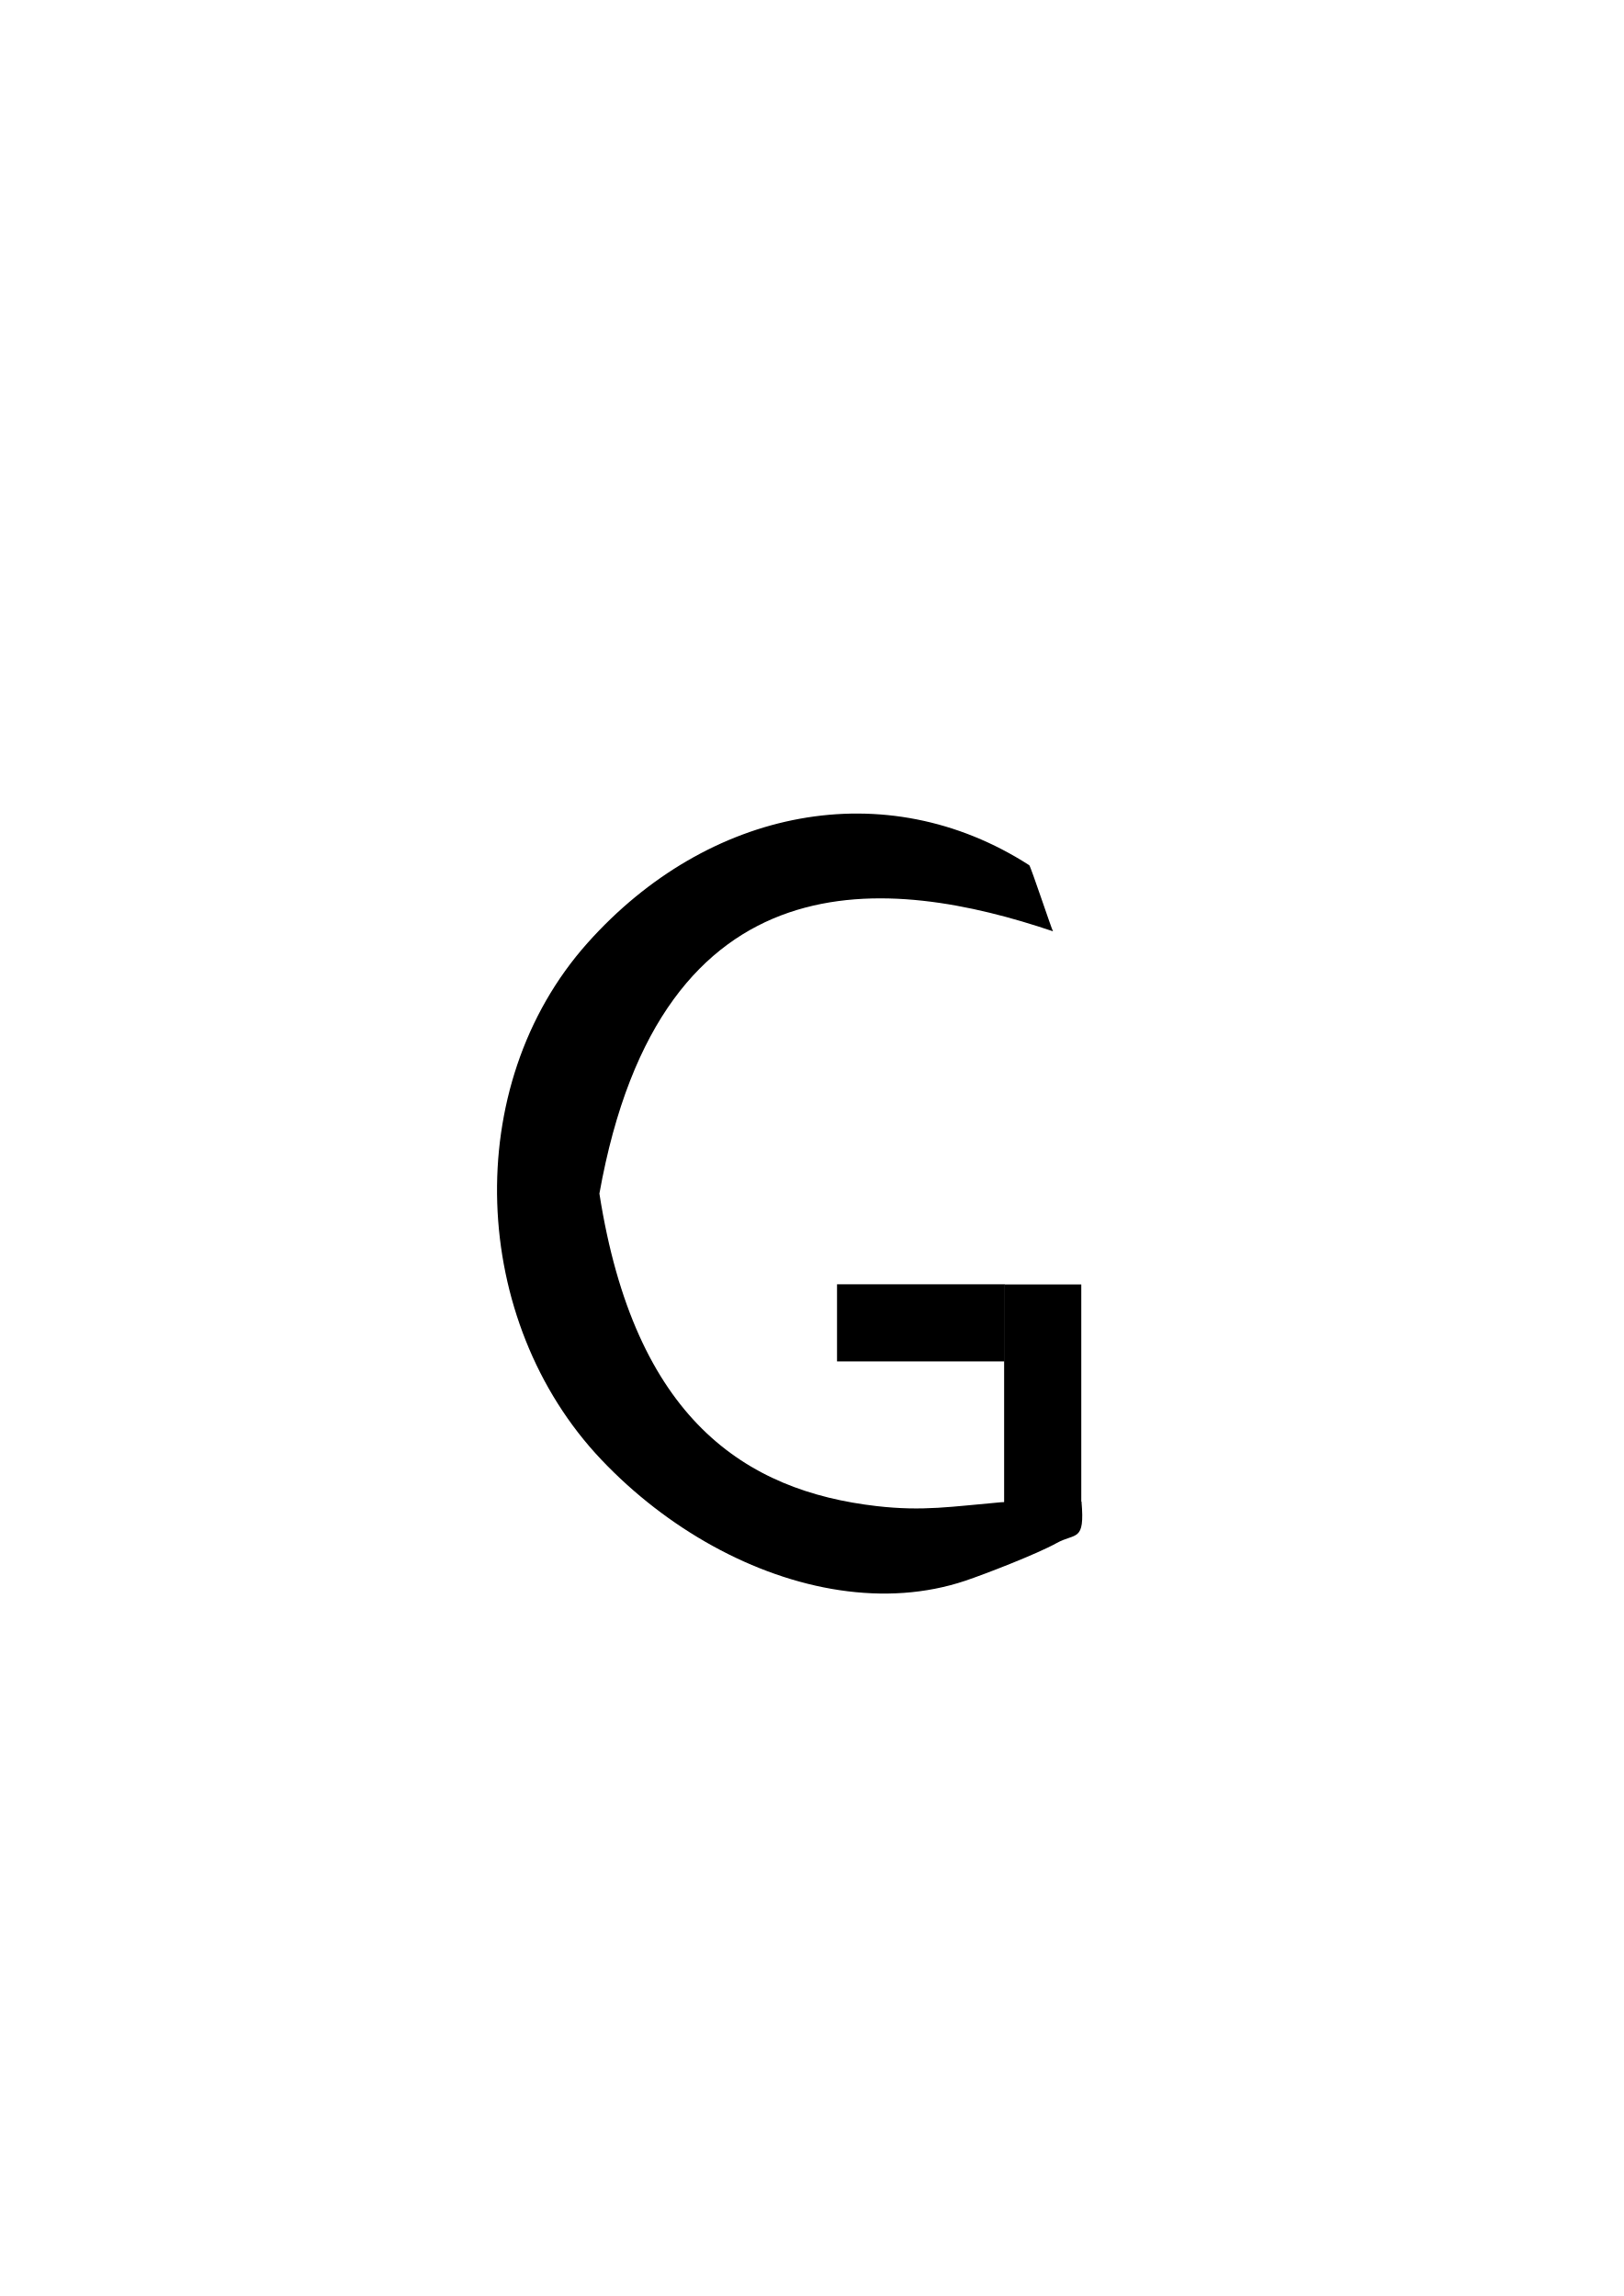
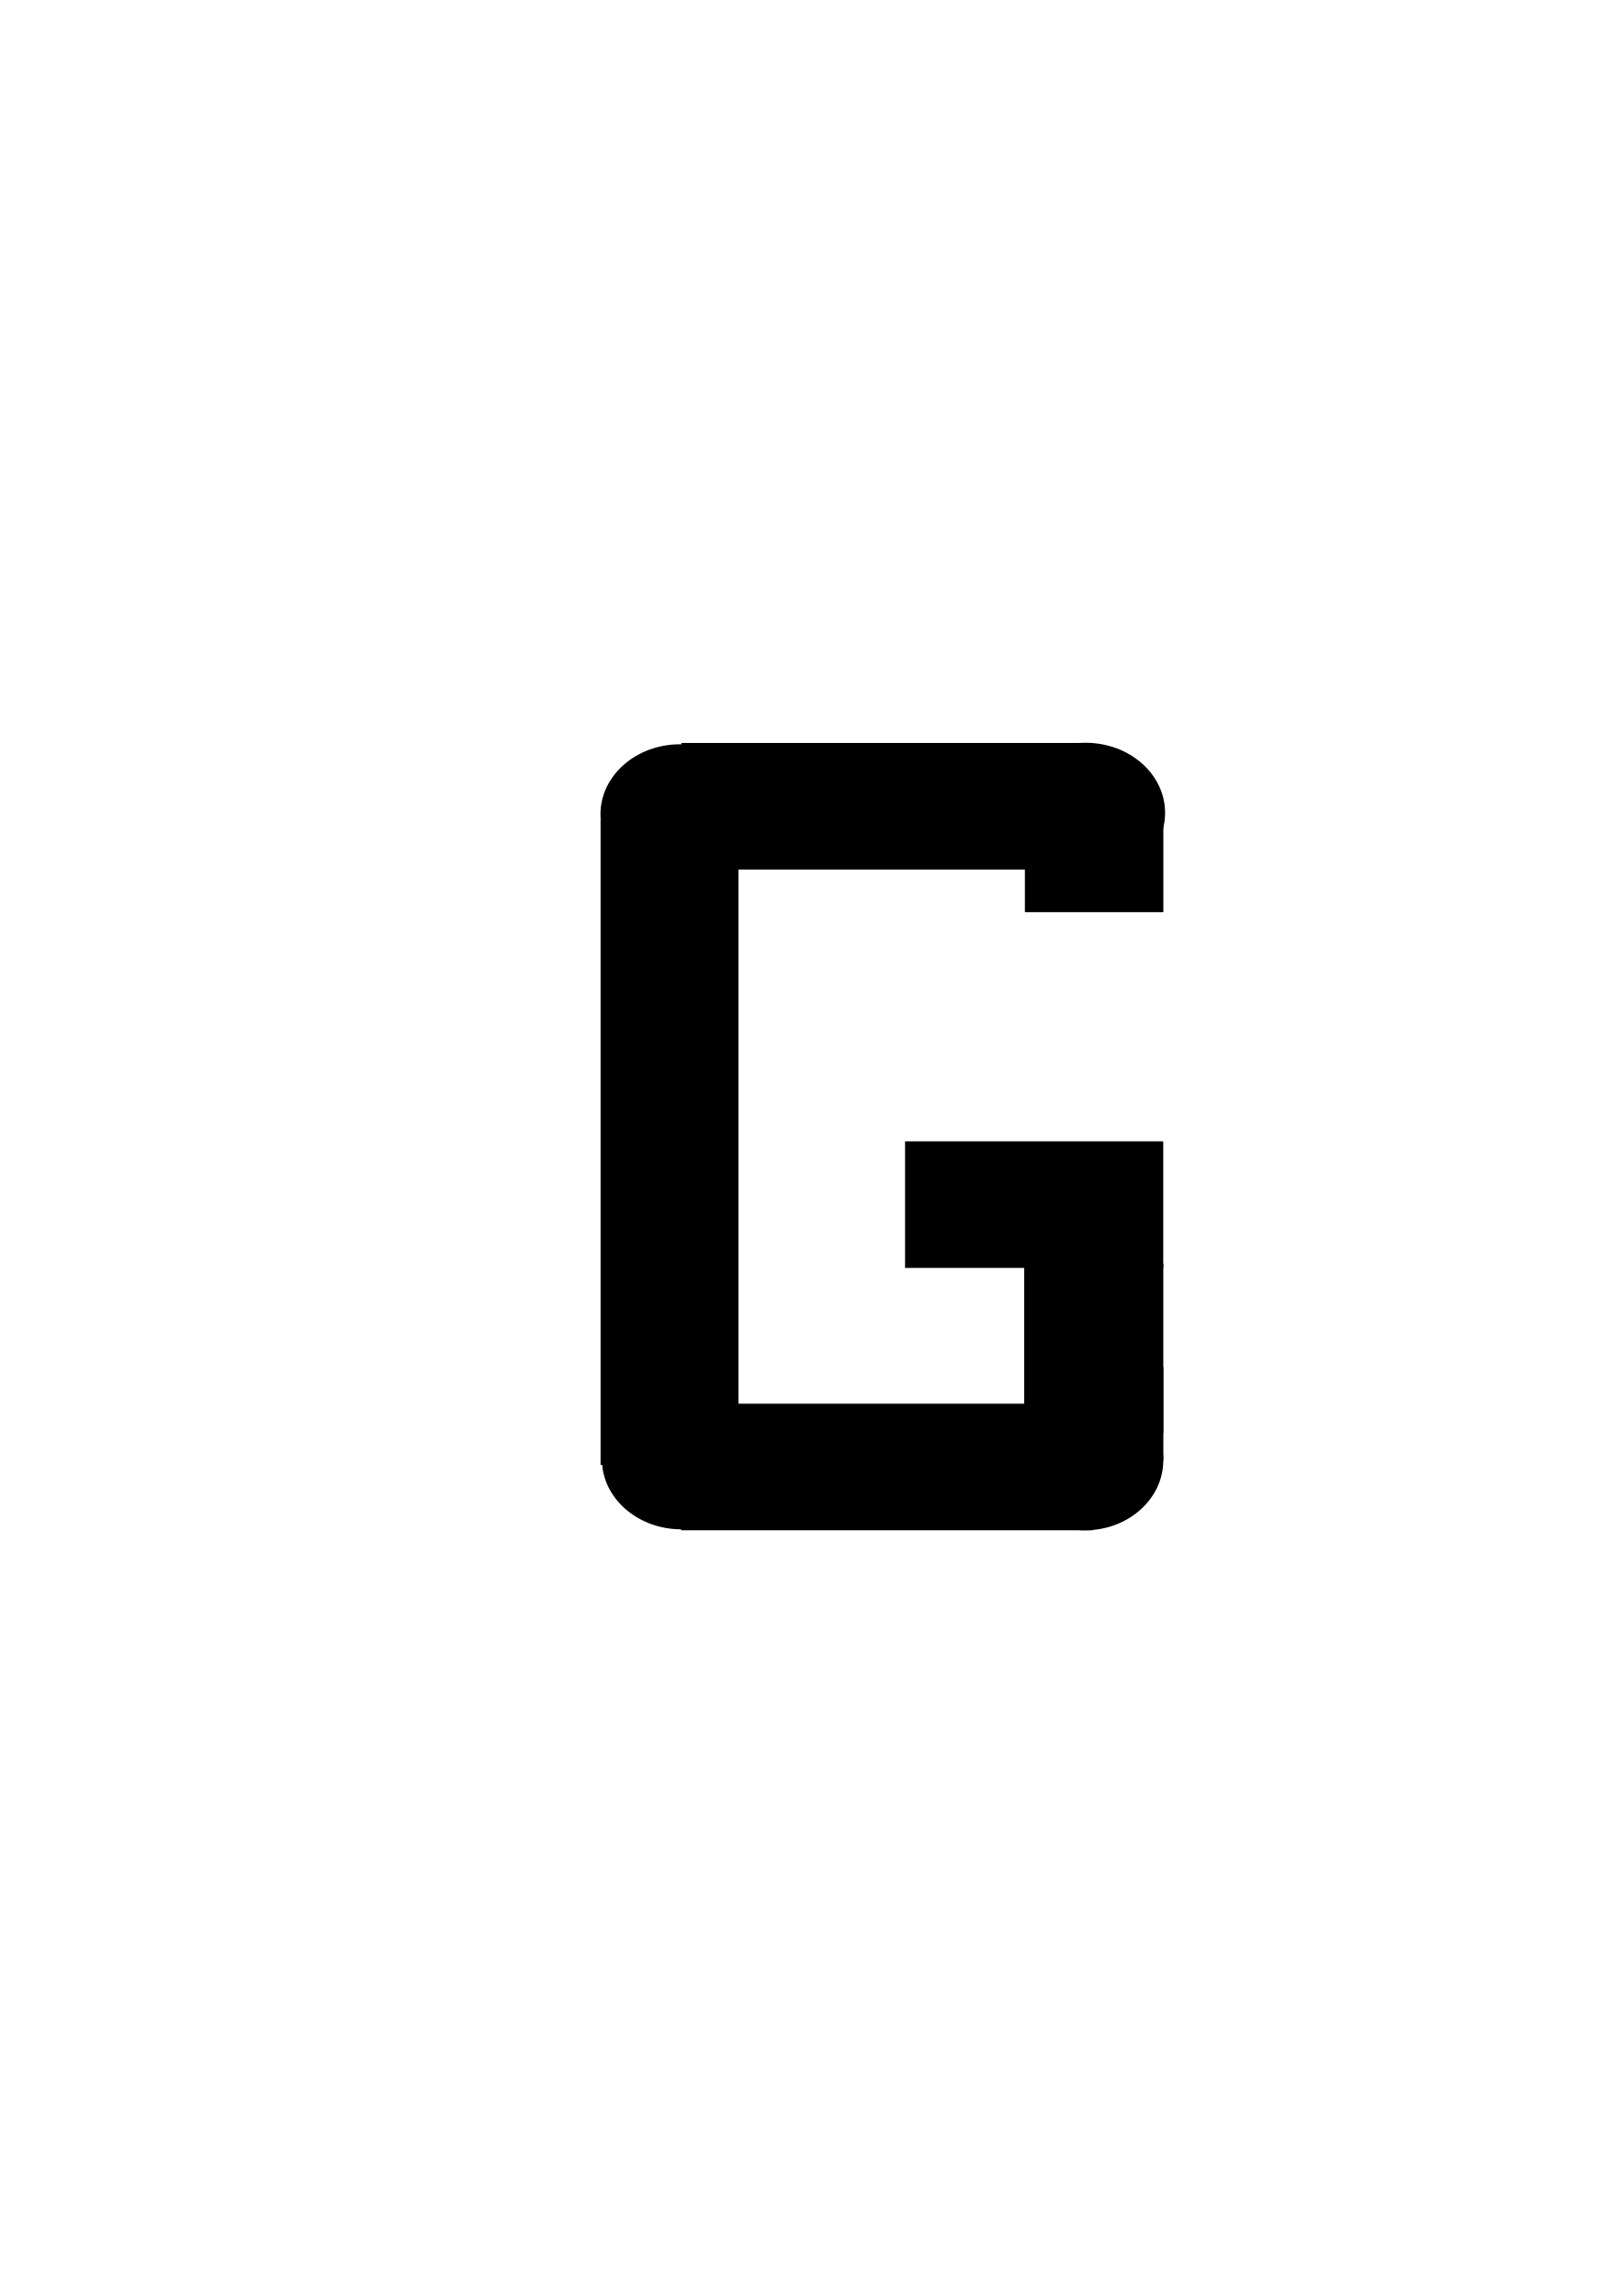
<svg xmlns="http://www.w3.org/2000/svg" width="744.094" height="1052.362" id="svg2" version="1.1">
  <defs id="defs4" />
  <g id="layer1">
-     <path style="fill:#000000;fill-opacity:1;fill-rule:evenodd;stroke-width:1;stroke-miterlimit:4" d="m 495.628,688.315 c 1.609,18.699 -2.654,14.059 -11.494,18.993 -8.723,4.868 -32.726,14.195 -41.827,17.242 -9.101,3.047 -18.547,4.859 -28.178,5.542 -9.631,0.683 -19.448,0.236 -29.292,-1.232 -9.844,-1.468 -19.715,-3.959 -29.455,-7.364 -9.74,-3.405 -19.348,-7.726 -28.665,-12.855 -9.318,-5.129 -18.346,-11.066 -26.924,-17.704 -8.579,-6.638 -16.709,-13.978 -24.232,-21.912 -60.183,-63.472 -64.914,-171.191 -6.27,-236.869 55.266,-61.894 136.572,-77.949 202.385,-35.588 0.658,0.424 10.359,29.712 10.89,30.289 -73.977,-24.988 -179.607,-37.97 -207.876,120.225 16.174,103.386 66.928,136.288 127.002,143.225 21.438,2.475 34.591,0.193 56.906,-1.747 8.707,-0.757 28.454,0.746 37.032,-0.246 z" id="path2993" />
-     <rect style="fill:#000000;fill-opacity:1;fill-rule:evenodd;stroke-width:1;stroke-miterlimit:4;stroke-dasharray:none" id="rect2995" width="35.355" height="100.005" x="460.165" y="588.722" />
-     <rect style="fill:#000000;fill-opacity:1;fill-rule:evenodd;stroke-width:1;stroke-miterlimit:4;stroke-dasharray:none" id="rect2995-4" width="35.355" height="76.772" x="588.65" y="383.585" transform="matrix(0,1,1,0,0,0)" />
+     <g transform="matrix(0.6846242,0,0,0.6093363,144.3879,243.8038)" id="g2991">
+       <rect style="fill:#000000;fill-opacity:1;fill-rule:evenodd;stroke-width:1;stroke-miterlimit:4;stroke-dasharray:none" id="rect2985-6-2" width="275.366" height="95.215" x="245.215" y="158.741" rx="0" ry="95.215" />
+       <rect style="fill:#000000;fill-opacity:1;fill-rule:evenodd;stroke-width:1;stroke-miterlimit:4;stroke-dasharray:none" id="rect2985-6-1" width="485.093" height="92.276" x="-701.756" y="191.106" rx="0" ry="92.276" transform="matrix(0,-1,1,0,0,0)" />
+       <rect style="fill:#000000;fill-opacity:1;fill-rule:evenodd;stroke-width:1;stroke-miterlimit:4;stroke-dasharray:none" id="rect3089" width="92.686" height="70.566" x="475.131" y="215.459" ry="0" />
+       <path style="fill:#000000;fill-opacity:1;fill-rule:evenodd;stroke-width:1;stroke-miterlimit:4;stroke-dasharray:none" id="path3237-8-2" d="m 282.338,314.825 c 0,15.412 -12.494,27.905 -27.905,27.905 -15.412,0 -27.905,-12.494 -27.905,-27.905 0,-15.412 12.494,-27.905 27.905,-27.905 15.412,0 27.905,12.494 27.905,27.905 z" transform="matrix(1.90908,0,0,1.887211,29.96886,-382.87)" />
+       <path style="fill:#000000;fill-opacity:1;fill-rule:evenodd;stroke-width:1;stroke-miterlimit:4;stroke-dasharray:none" id="path3237-8-2-2" d="m 282.338,314.825 c 0,15.412 -12.494,27.905 -27.905,27.905 -15.412,0 -27.905,-12.494 -27.905,-27.905 0,-15.412 12.494,-27.905 27.905,-27.905 15.412,0 27.905,12.494 27.905,27.905 z" transform="matrix(1.90908,0,0,1.887211,-241.4315,-381.7432)" />
+       <path style="fill:#000000;fill-opacity:1;fill-rule:evenodd;stroke-width:1;stroke-miterlimit:4;stroke-dasharray:none" id="path3237-8-2-8" d="m 282.338,314.825 c 0,15.412 -12.494,27.905 -27.905,27.905 -15.412,0 -27.905,-12.494 -27.905,-27.905 0,-15.412 12.494,-27.905 27.905,-27.905 15.412,0 27.905,12.494 27.905,27.905 z" transform="matrix(1.90908,0,0,1.887211,-240.4512,103.467)" />
+       <rect ry="95.215" rx="0" y="655.751" x="244.963" height="95.215" width="275.366" id="rect3009" style="fill:#000000;fill-opacity:1;fill-rule:evenodd;stroke-width:1;stroke-miterlimit:4;stroke-dasharray:none" />
+       <path transform="matrix(1.882642,0,0,1.887211,36.24331,104.2014)" d="m 282.338,314.825 a 27.905,27.905 0 1 1 -55.811,0 27.905,27.905 0 1 1 55.811,0 z" id="path3024" style="fill:#000000;fill-opacity:1;fill-rule:evenodd;stroke-width:1;stroke-miterlimit:4;stroke-dasharray:none" />
+       <rect ry="0" y="628.024" x="475.131" height="70.566" width="92.686" id="rect3037" style="fill:#000000;fill-opacity:1;fill-rule:evenodd;stroke-width:1;stroke-miterlimit:4;stroke-dasharray:none" />
+       <rect ry="93.091" rx="0" y="474.691" x="-677.829" height="93.091" width="127.525" id="rect3009-0" style="fill:#000000;fill-opacity:1;fill-rule:evenodd;stroke-width:1;stroke-miterlimit:4;stroke-dasharray:none" transform="matrix(0,-1,1,0,0,0)" />
+       <rect ry="95.215" rx="0" y="458.402" x="394.922" height="95.215" width="172.82" id="rect3009-08" style="fill:#000000;fill-opacity:1;fill-rule:evenodd;stroke-width:1;stroke-miterlimit:4;stroke-dasharray:none" />
+     </g>
  </g>
</svg>
